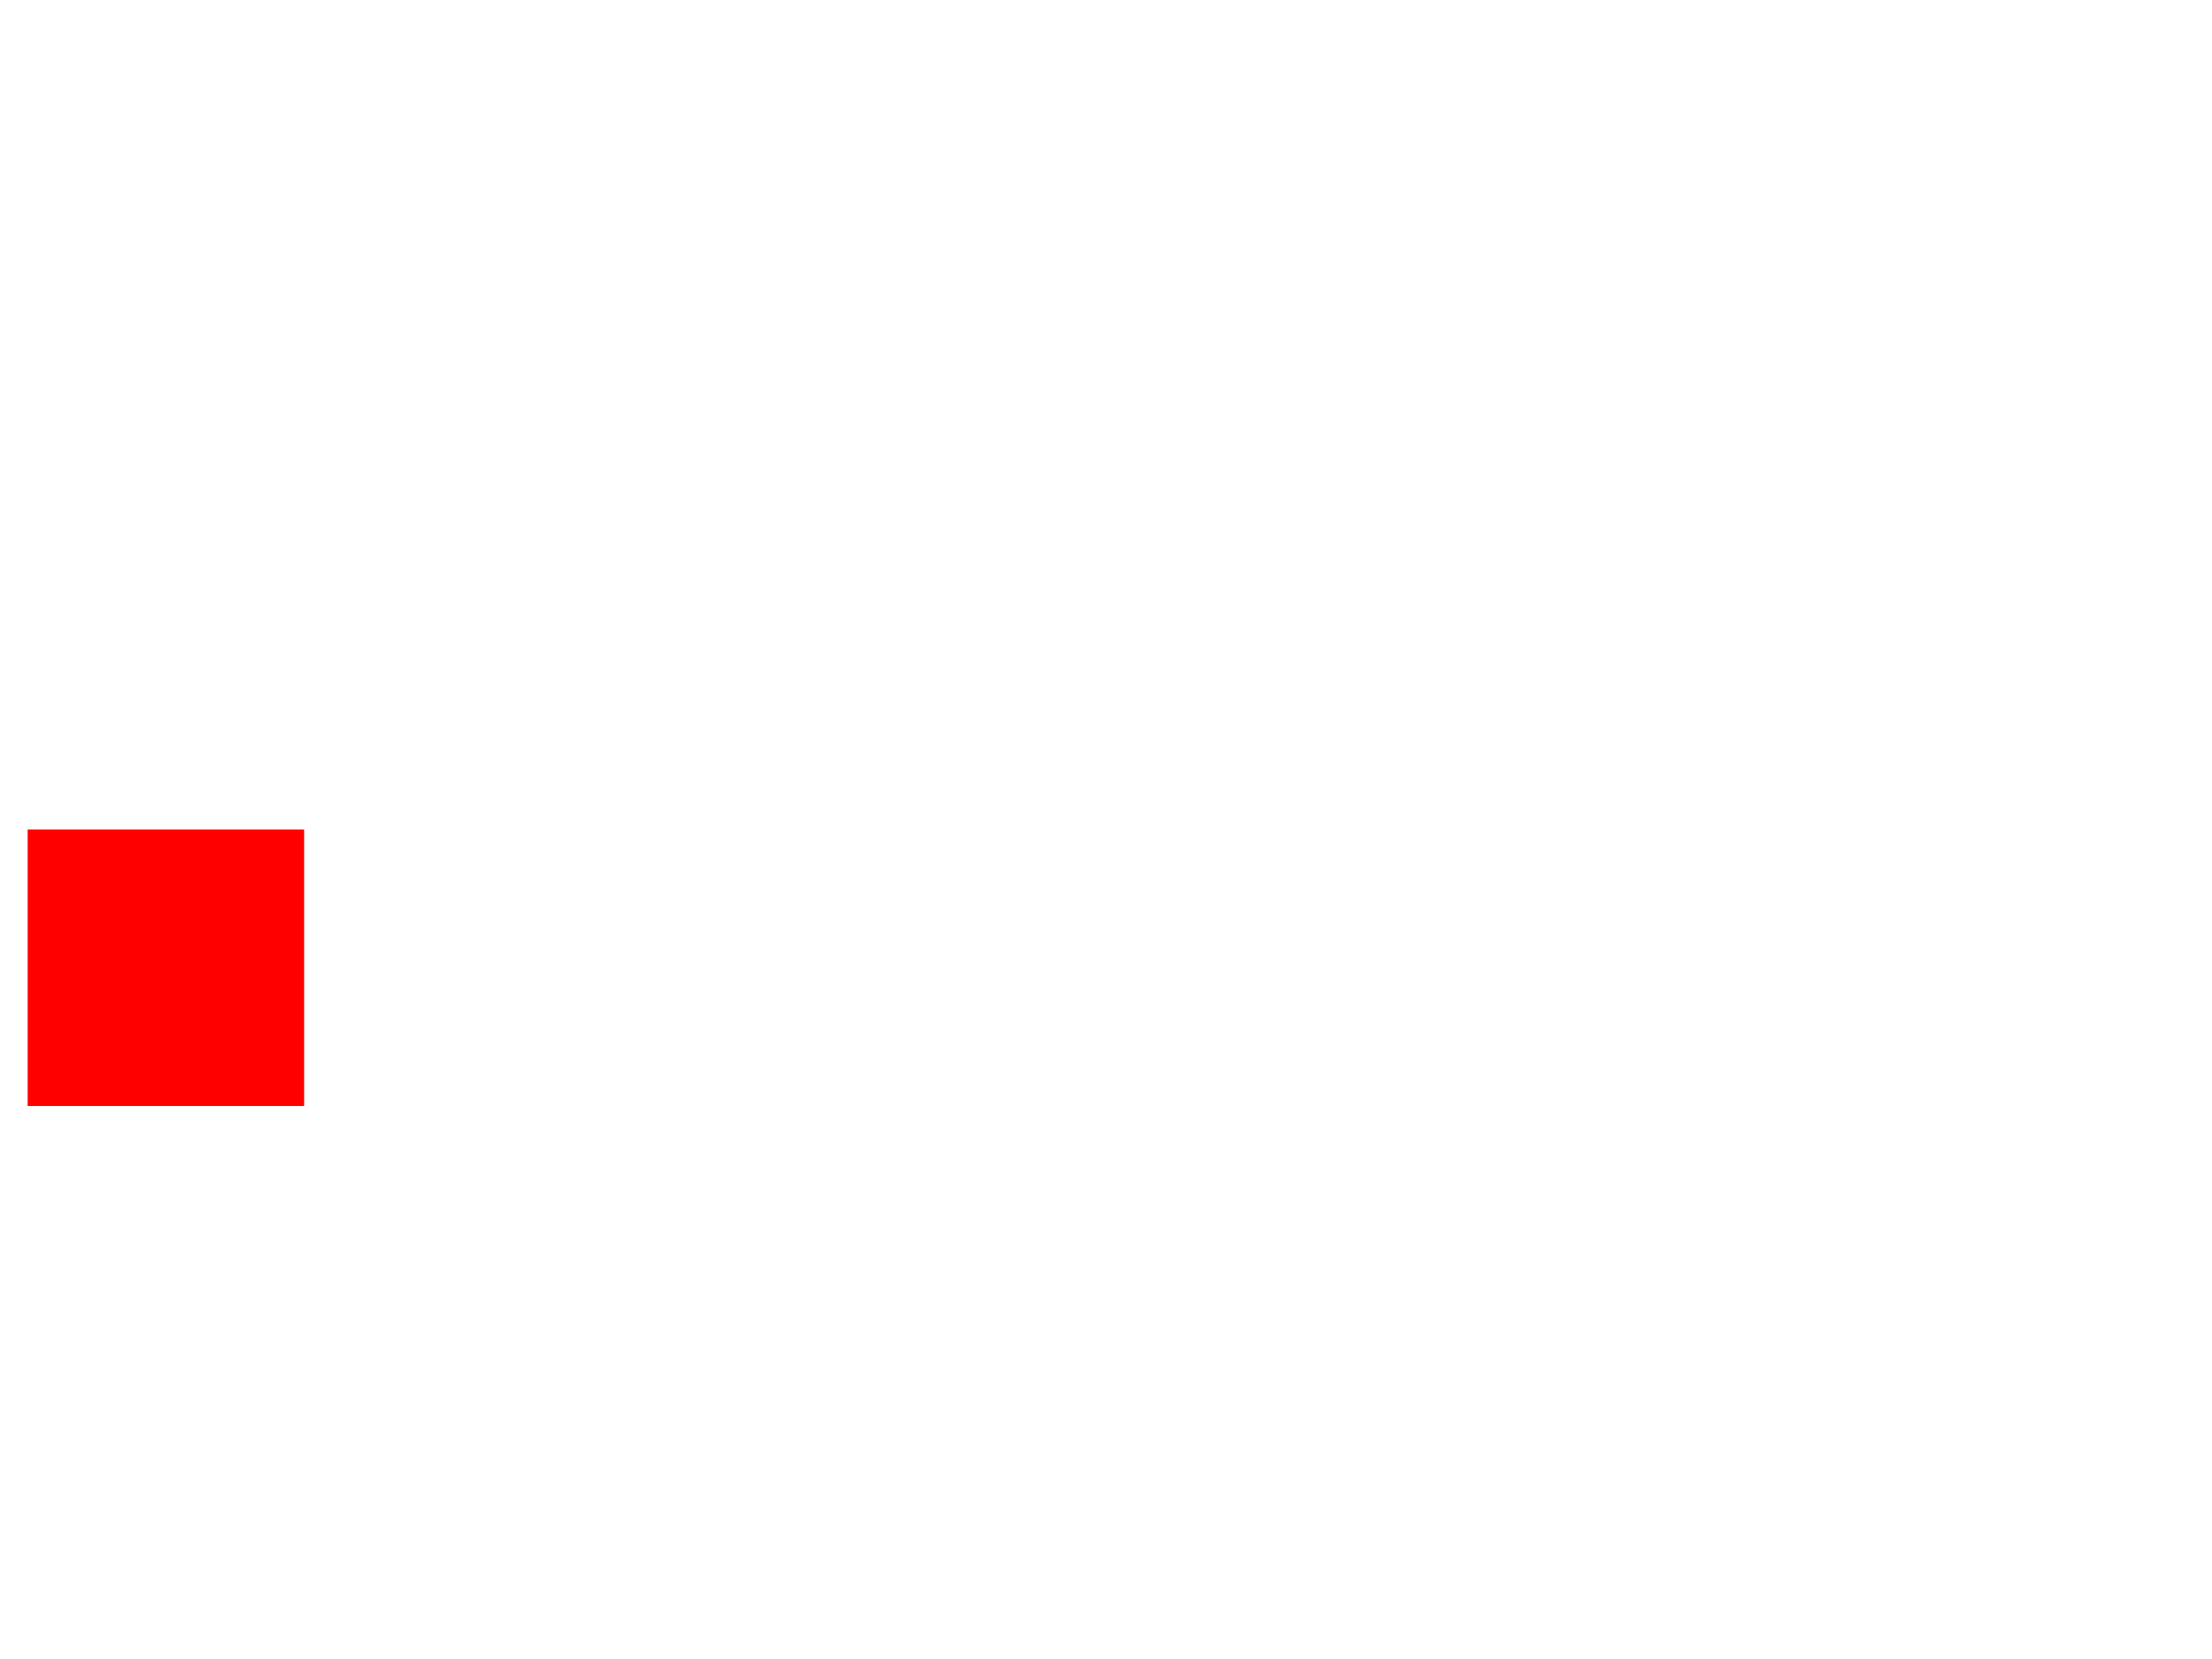
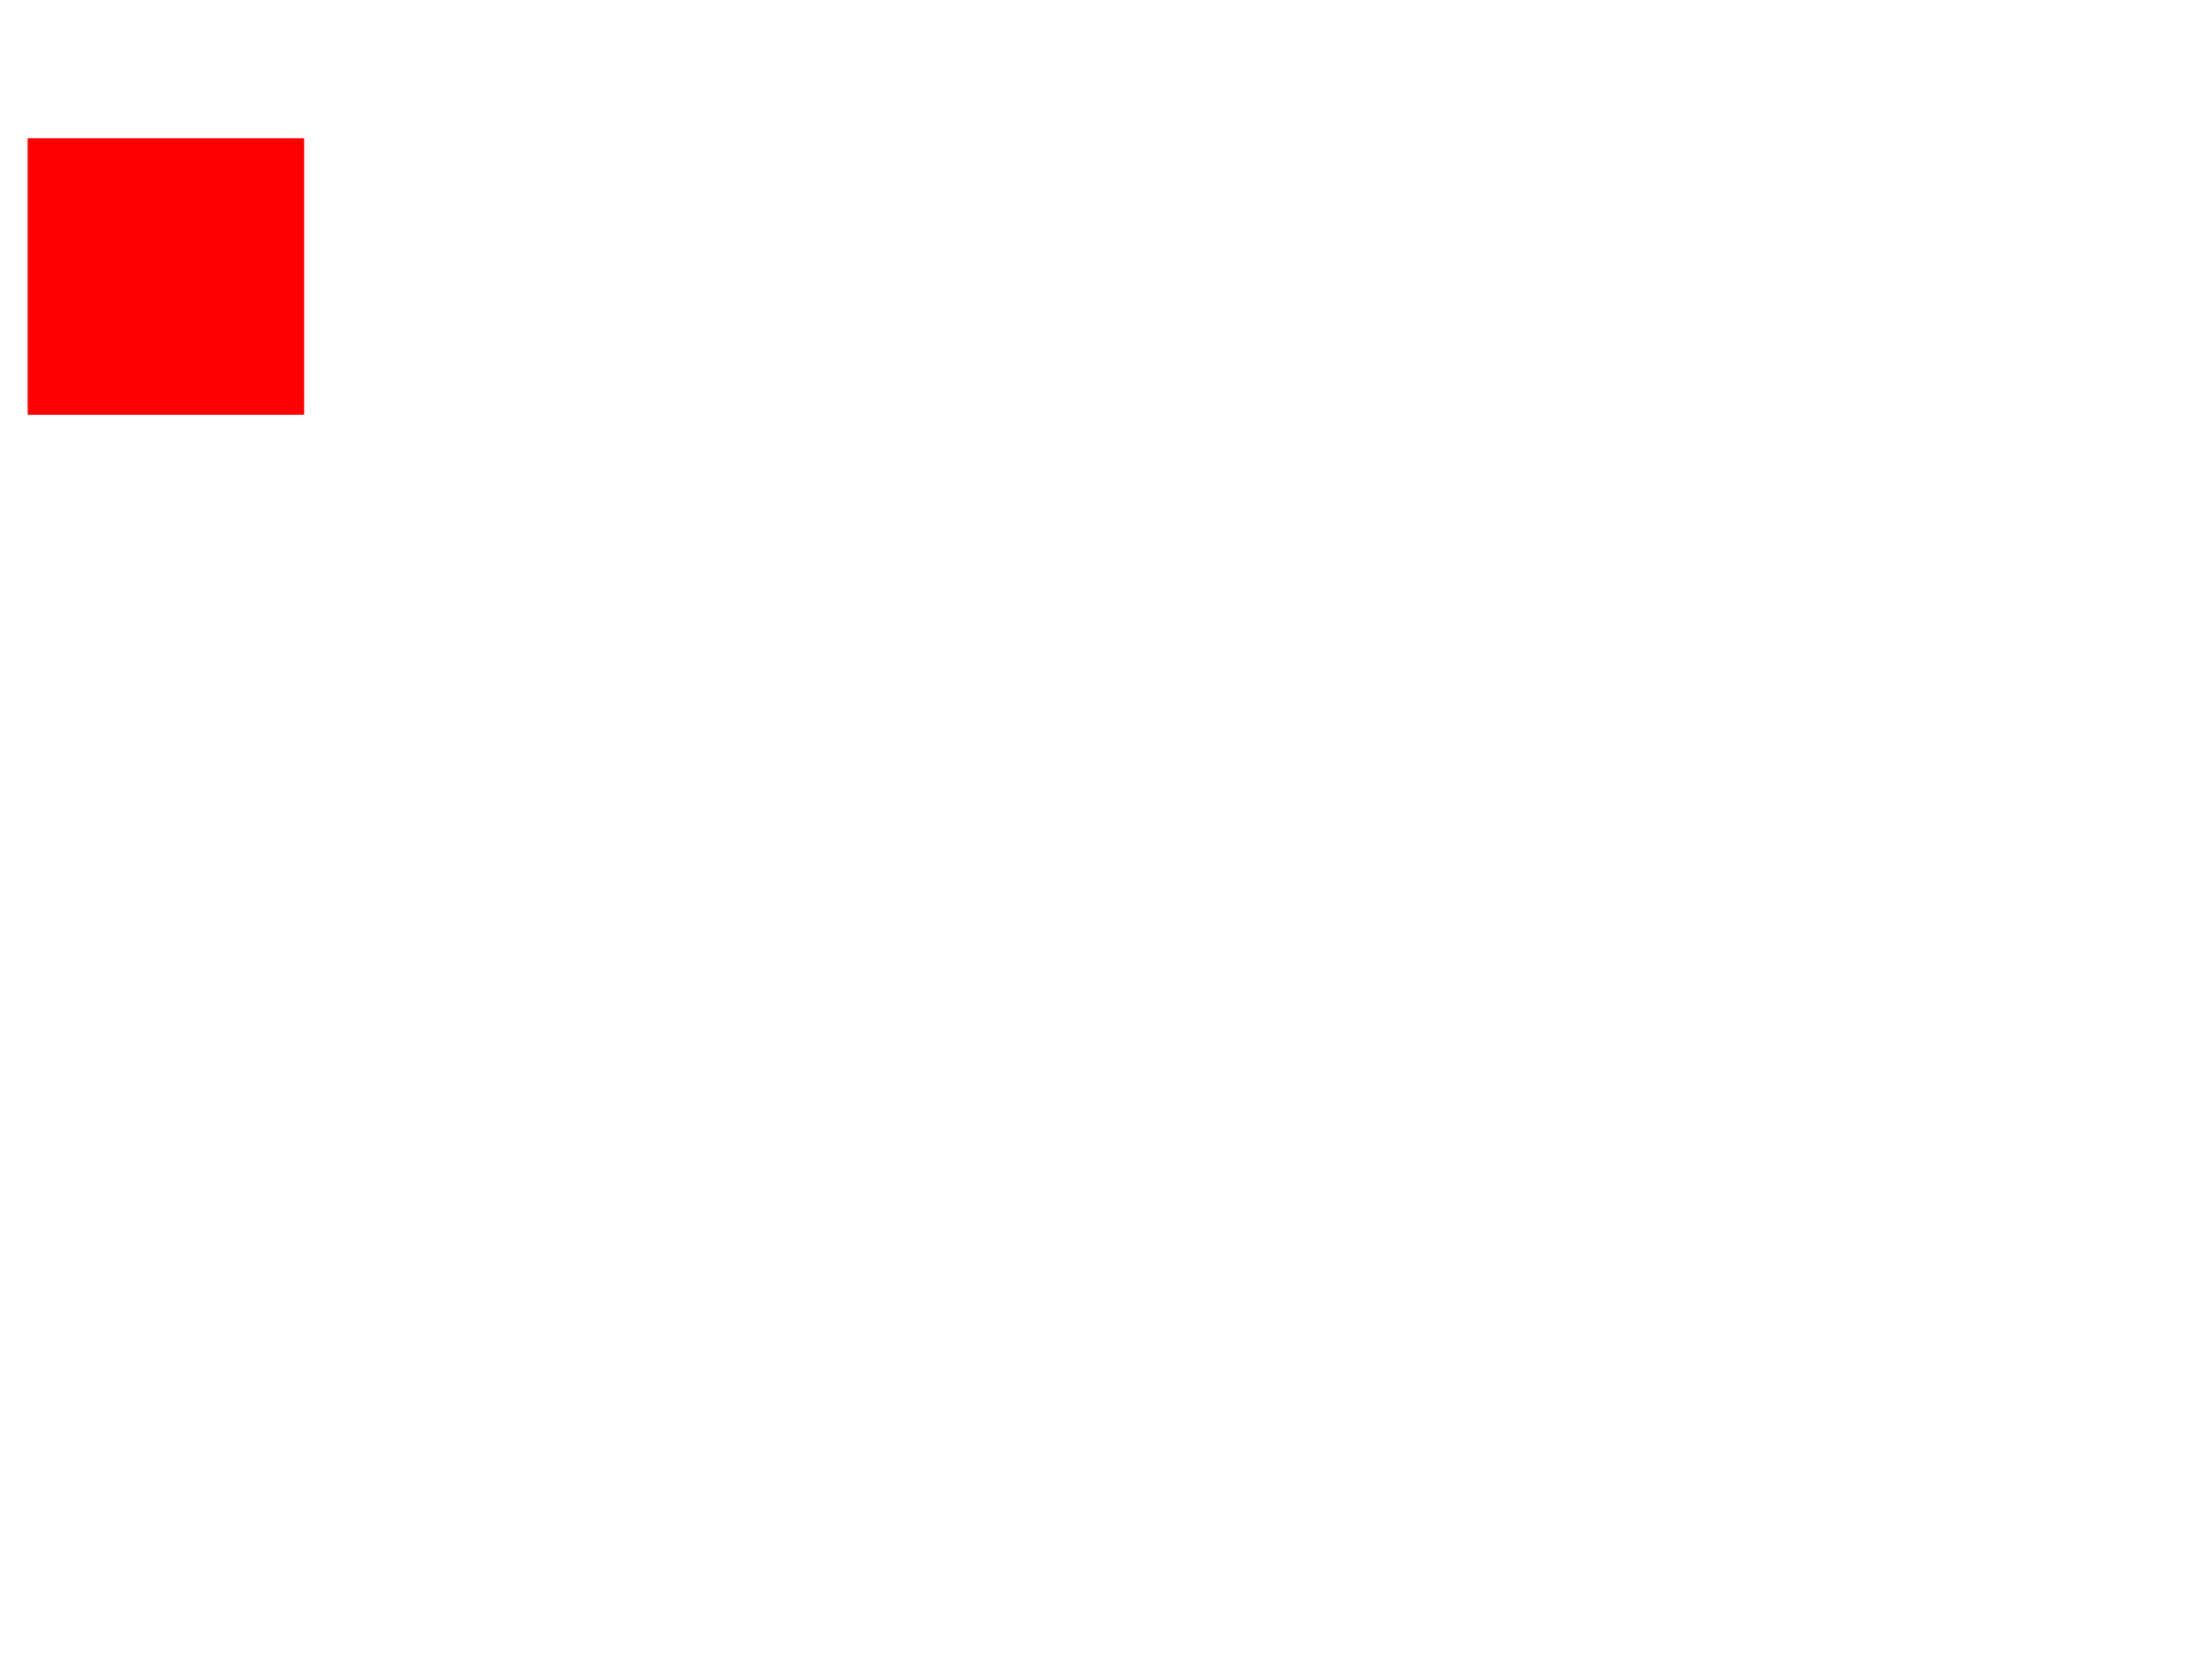
<svg xmlns="http://www.w3.org/2000/svg" width="800px" height="600px">
-   <g transform="translate(10, 300)">
+   <g transform="translate(10, 50)">
    <rect fill="red" x="0" y="0" width="100" height="100">
-       <animateTransform attributeName="transform" type="scale" to="5" dur="5s" />
+       <animateTransform attributeName="transform" type="scale" to="2" dur="3s" />
    </rect>
  </g>
</svg>
